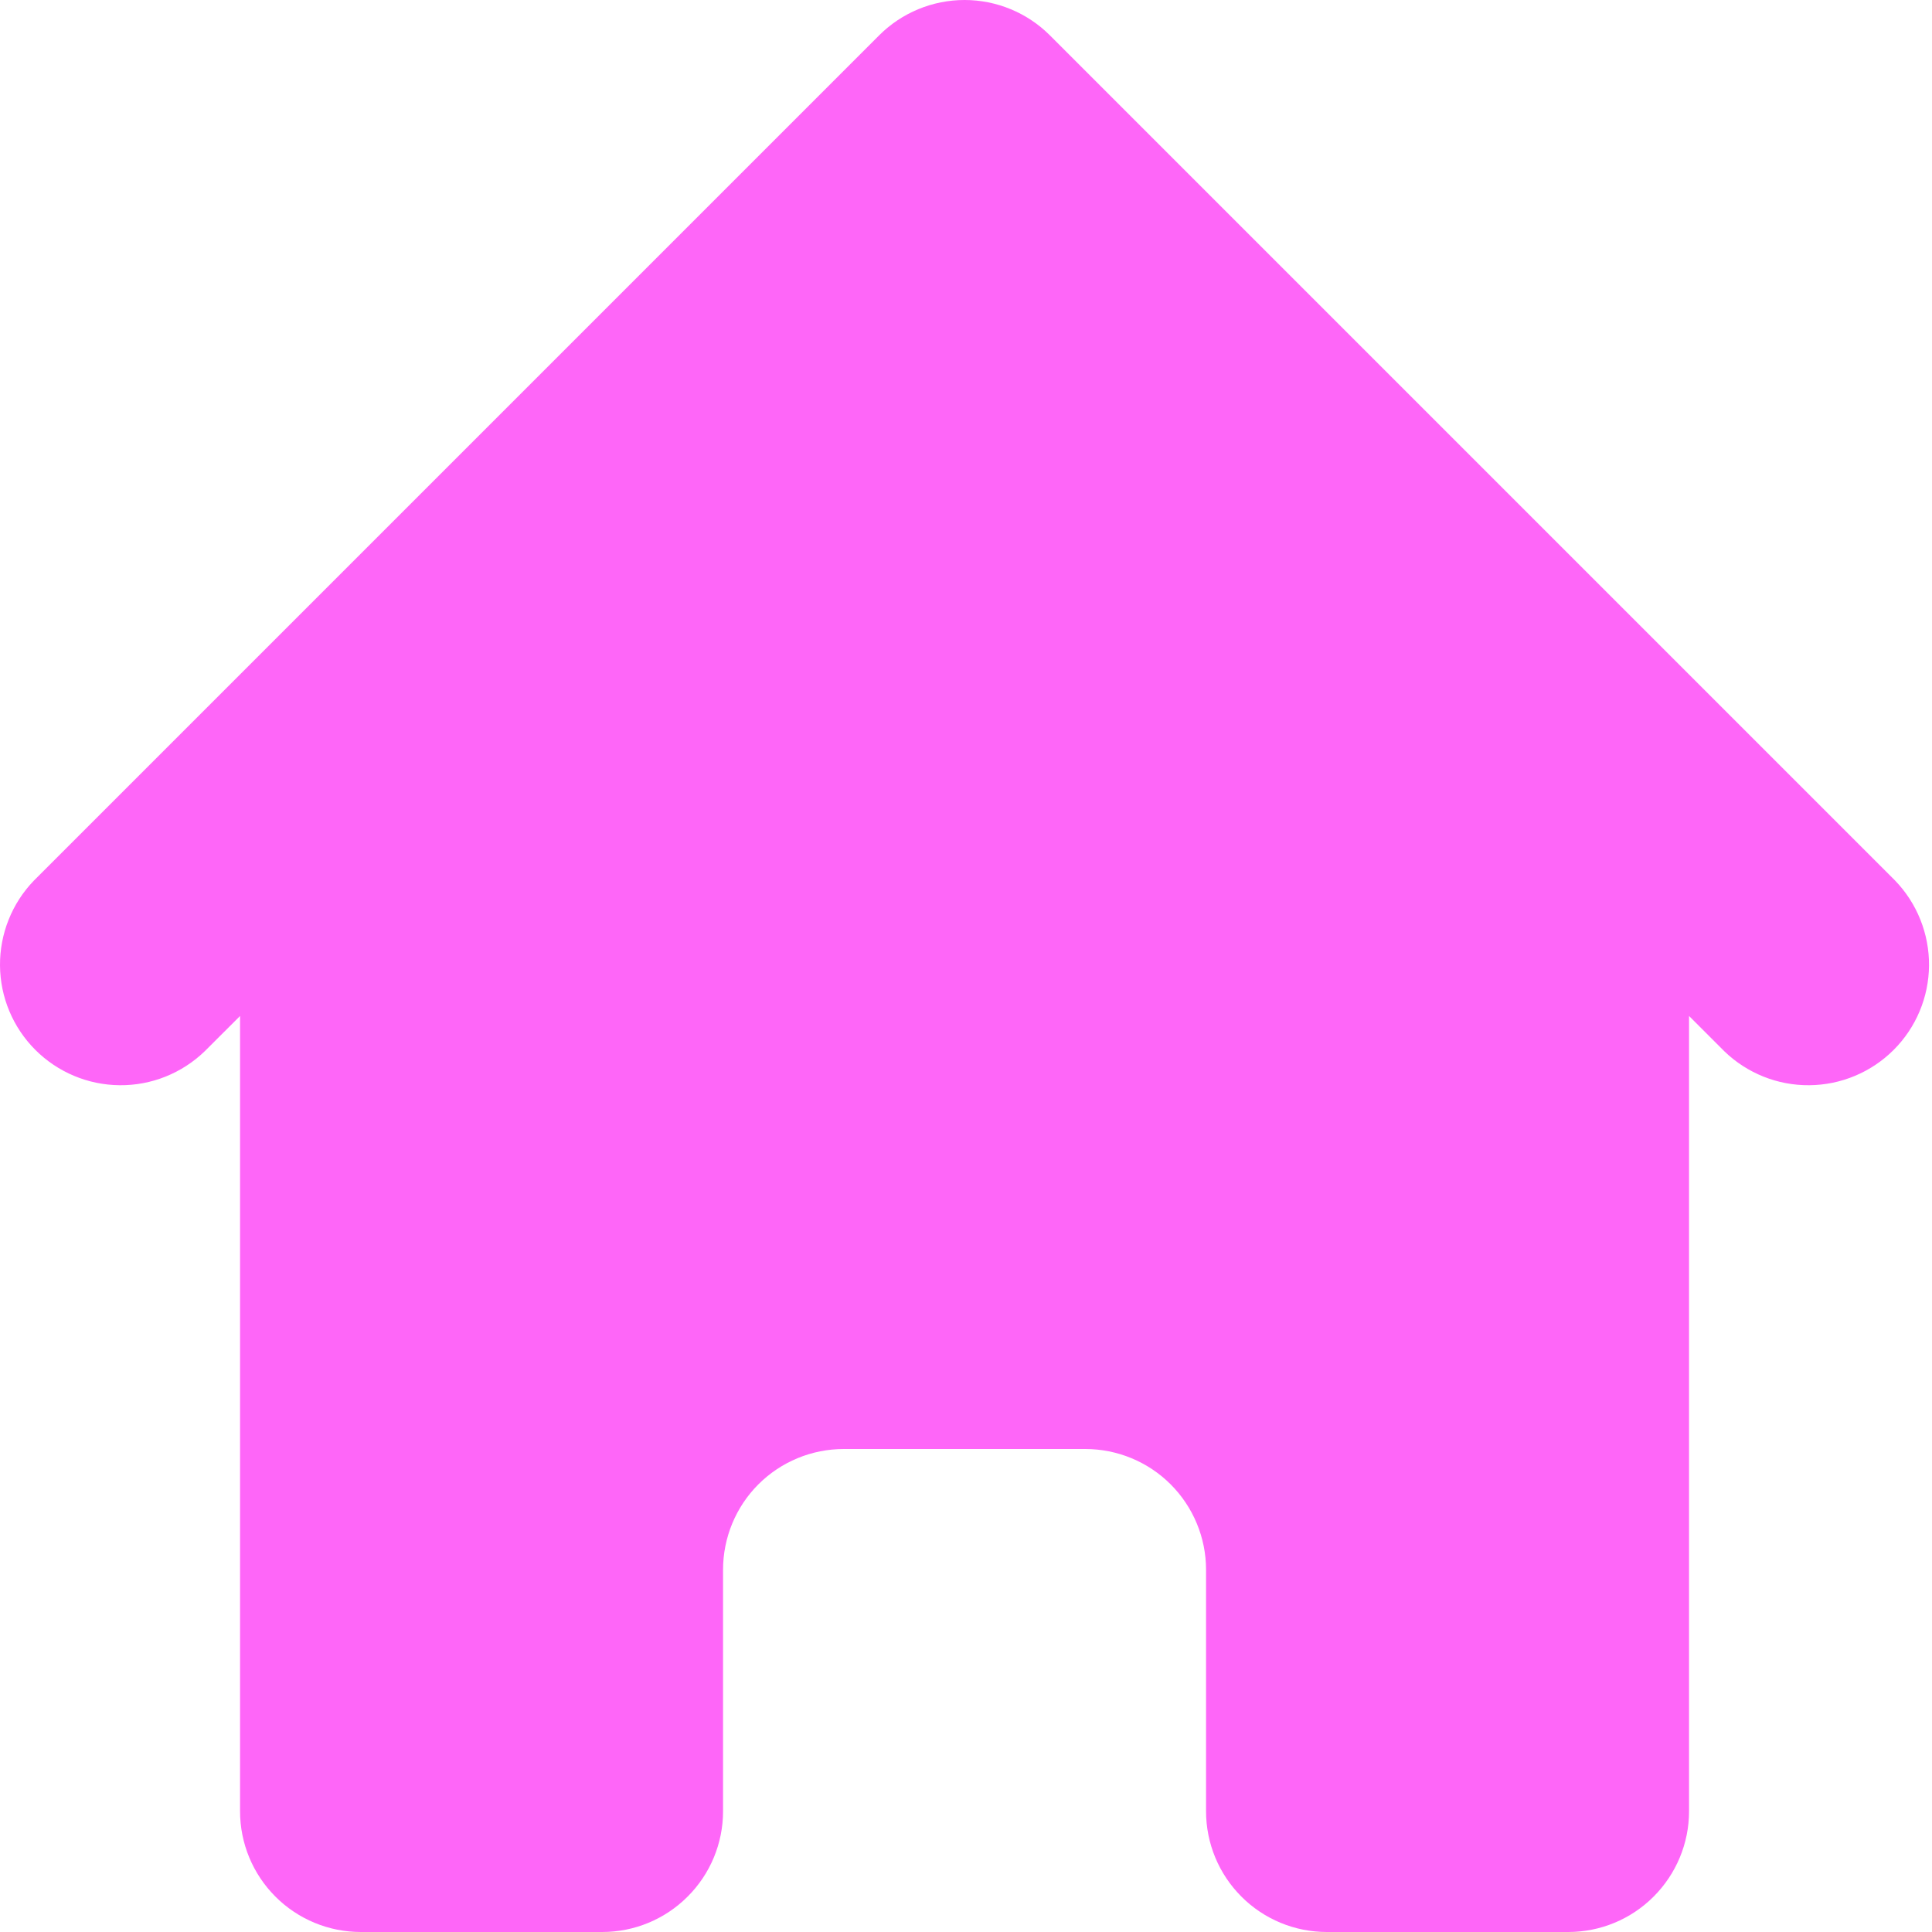
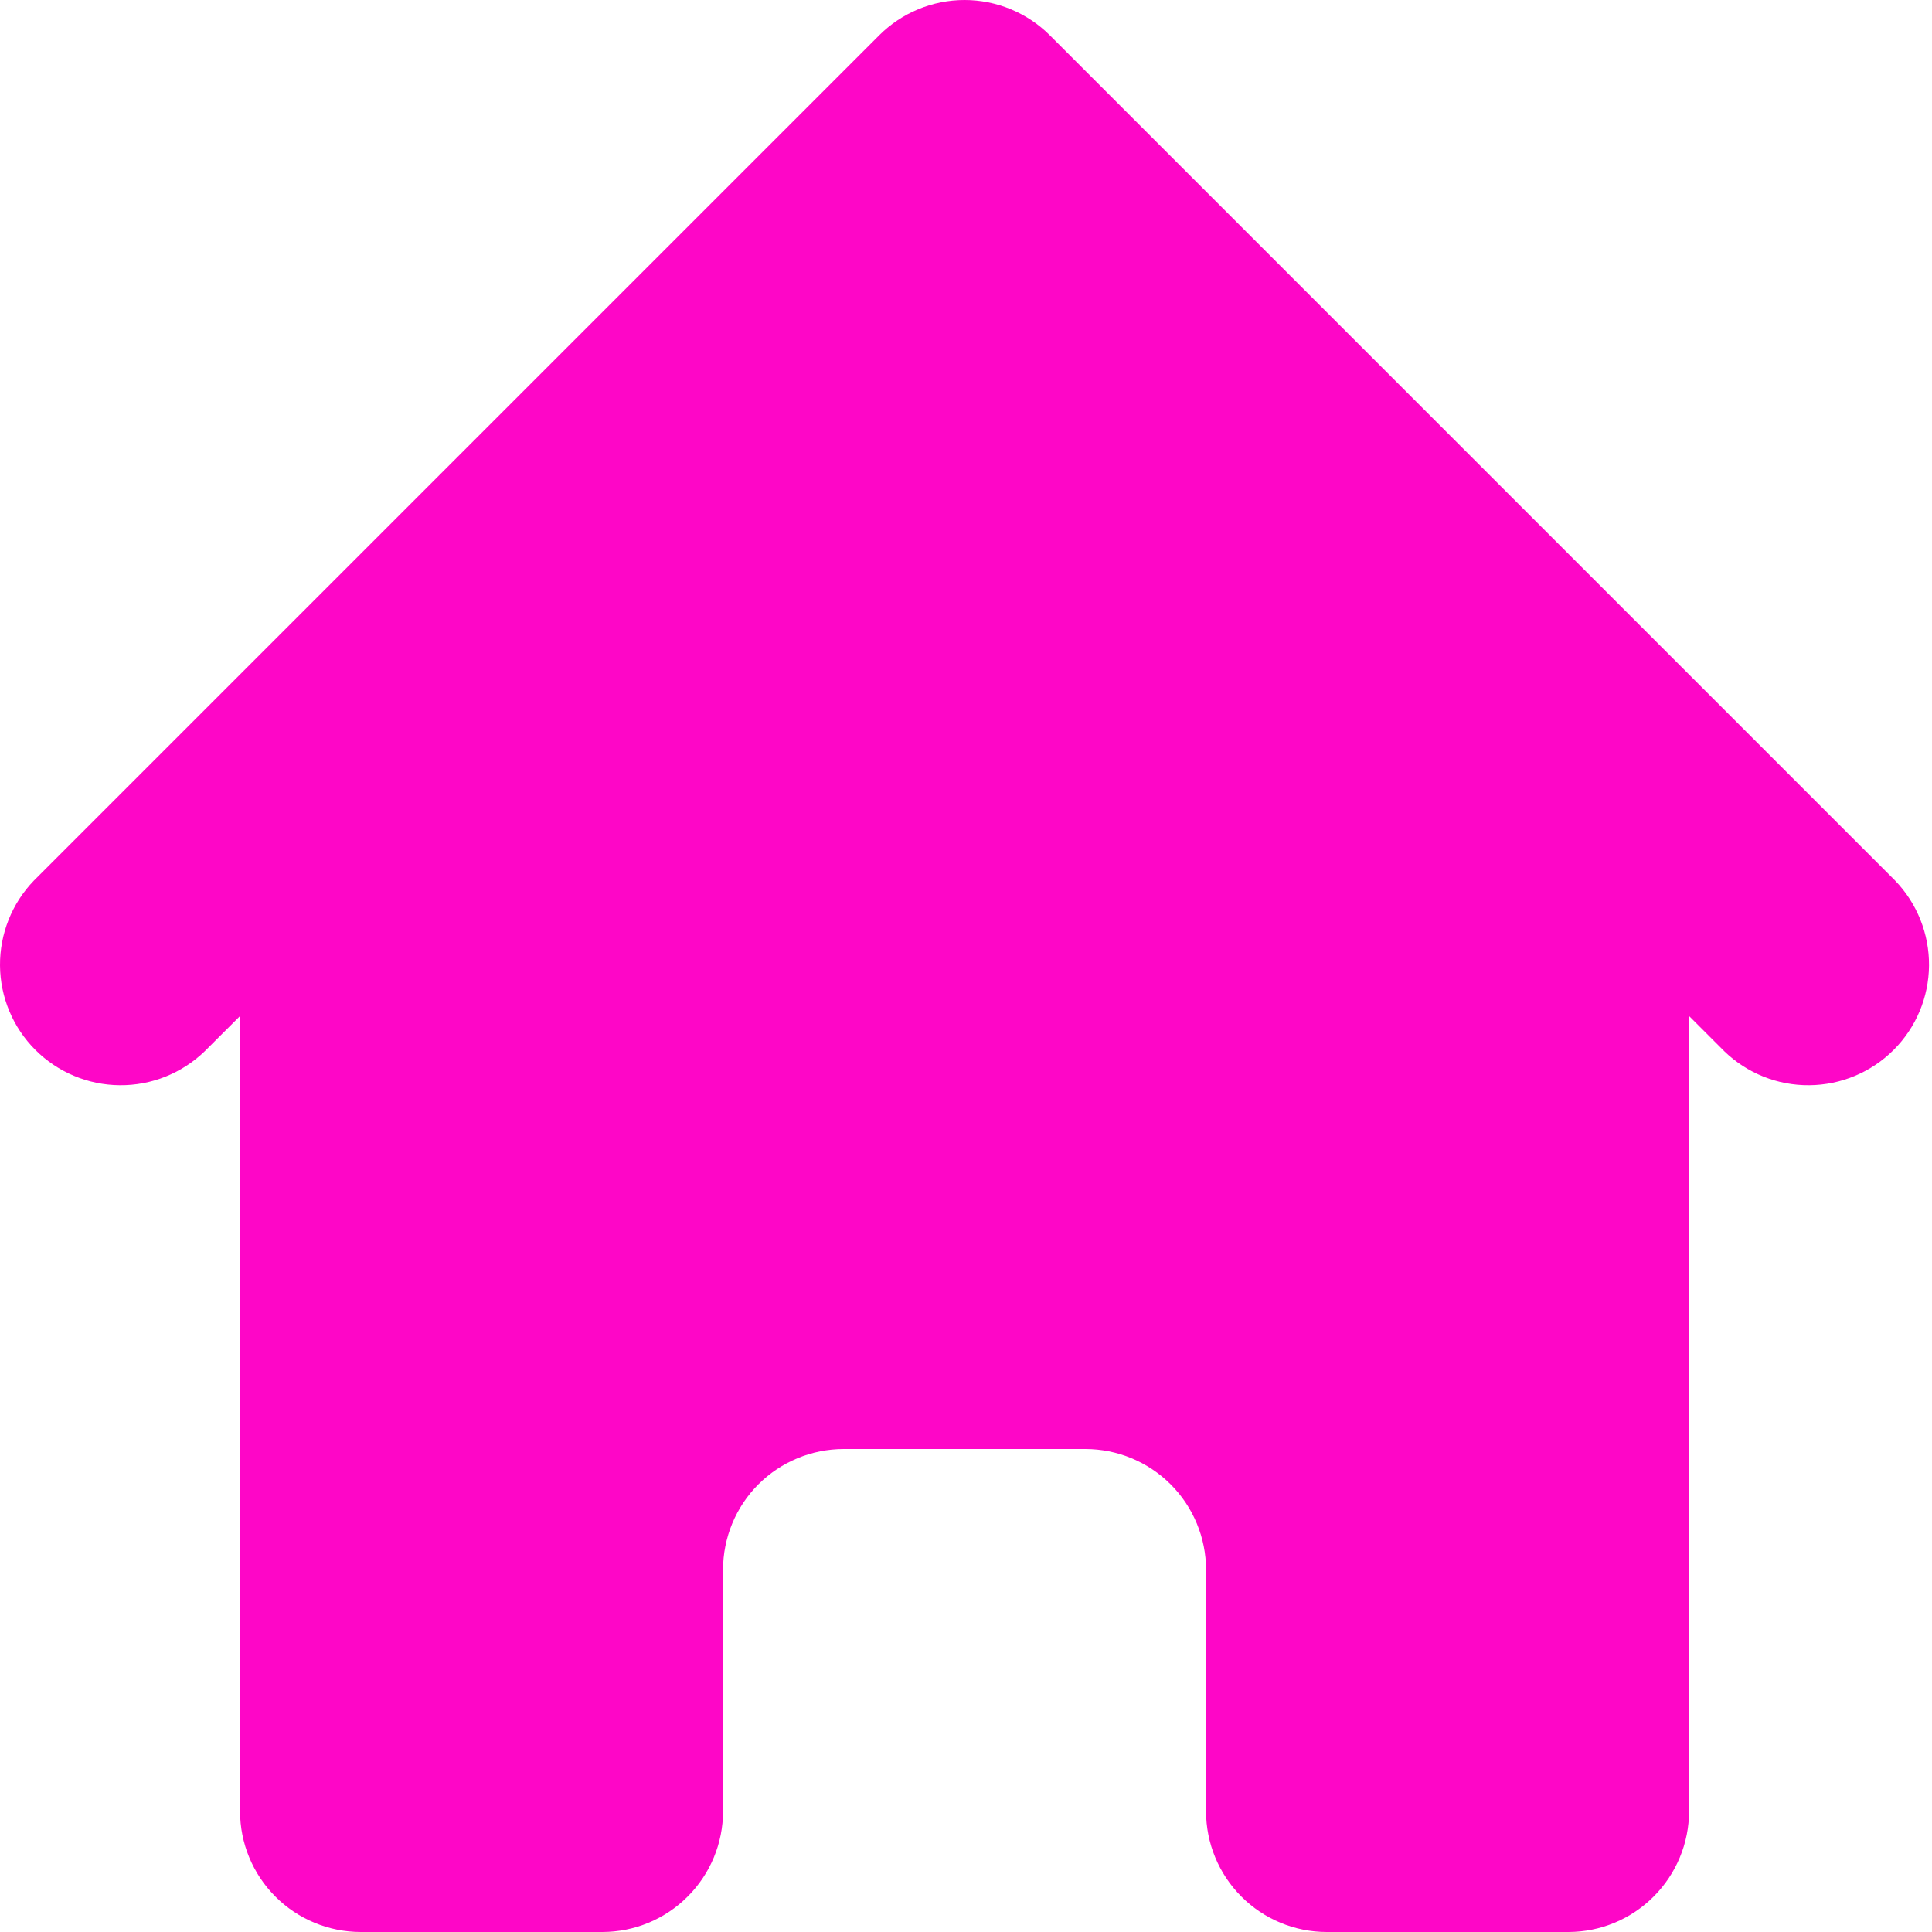
<svg xmlns="http://www.w3.org/2000/svg" width="24" height="24" viewBox="0 0 24 24" fill="none">
-   <path d="M13.042 0.439C12.761 0.158 12.379 0 11.982 0C11.584 0 11.202 0.158 10.921 0.439L0.421 10.939C0.148 11.222 -0.003 11.601 5.6704e-05 11.994C0.003 12.388 0.161 12.764 0.439 13.042C0.717 13.32 1.094 13.478 1.487 13.481C1.88 13.485 2.259 13.333 2.542 13.06L2.982 12.621V22.5C2.982 22.898 3.14 23.279 3.421 23.56C3.702 23.842 4.084 24 4.482 24H7.482C7.879 24 8.261 23.842 8.542 23.56C8.824 23.279 8.982 22.898 8.982 22.5V19.5C8.982 19.102 9.14 18.72 9.421 18.439C9.702 18.158 10.084 18 10.482 18H13.482C13.879 18 14.261 18.158 14.542 18.439C14.823 18.72 14.982 19.102 14.982 19.5V22.5C14.982 22.898 15.14 23.279 15.421 23.56C15.702 23.842 16.084 24 16.482 24H19.482C19.879 24 20.261 23.842 20.542 23.56C20.823 23.279 20.982 22.898 20.982 22.5V12.621L21.421 13.06C21.704 13.333 22.083 13.485 22.476 13.481C22.869 13.478 23.246 13.32 23.524 13.042C23.802 12.764 23.96 12.388 23.963 11.994C23.966 11.601 23.815 11.222 23.542 10.939L13.042 0.439Z" fill="#FE66F8" />
+   <path d="M13.042 0.439C12.761 0.158 12.379 0 11.982 0C11.584 0 11.202 0.158 10.921 0.439L0.421 10.939C0.148 11.222 -0.003 11.601 5.6704e-05 11.994C0.003 12.388 0.161 12.764 0.439 13.042C0.717 13.32 1.094 13.478 1.487 13.481C1.88 13.485 2.259 13.333 2.542 13.06L2.982 12.621V22.5C2.982 22.898 3.14 23.279 3.421 23.56C3.702 23.842 4.084 24 4.482 24H7.482C7.879 24 8.261 23.842 8.542 23.56C8.824 23.279 8.982 22.898 8.982 22.5V19.5C8.982 19.102 9.14 18.72 9.421 18.439C9.702 18.158 10.084 18 10.482 18H13.482C13.879 18 14.261 18.158 14.542 18.439C14.823 18.72 14.982 19.102 14.982 19.5V22.5C14.982 22.898 15.14 23.279 15.421 23.56C15.702 23.842 16.084 24 16.482 24H19.482C19.879 24 20.261 23.842 20.542 23.56C20.823 23.279 20.982 22.898 20.982 22.5V12.621L21.421 13.06C21.704 13.333 22.083 13.485 22.476 13.481C22.869 13.478 23.246 13.32 23.524 13.042C23.802 12.764 23.96 12.388 23.963 11.994C23.966 11.601 23.815 11.222 23.542 10.939L13.042 0.439Z" fill="#FE06C7" />
</svg>
